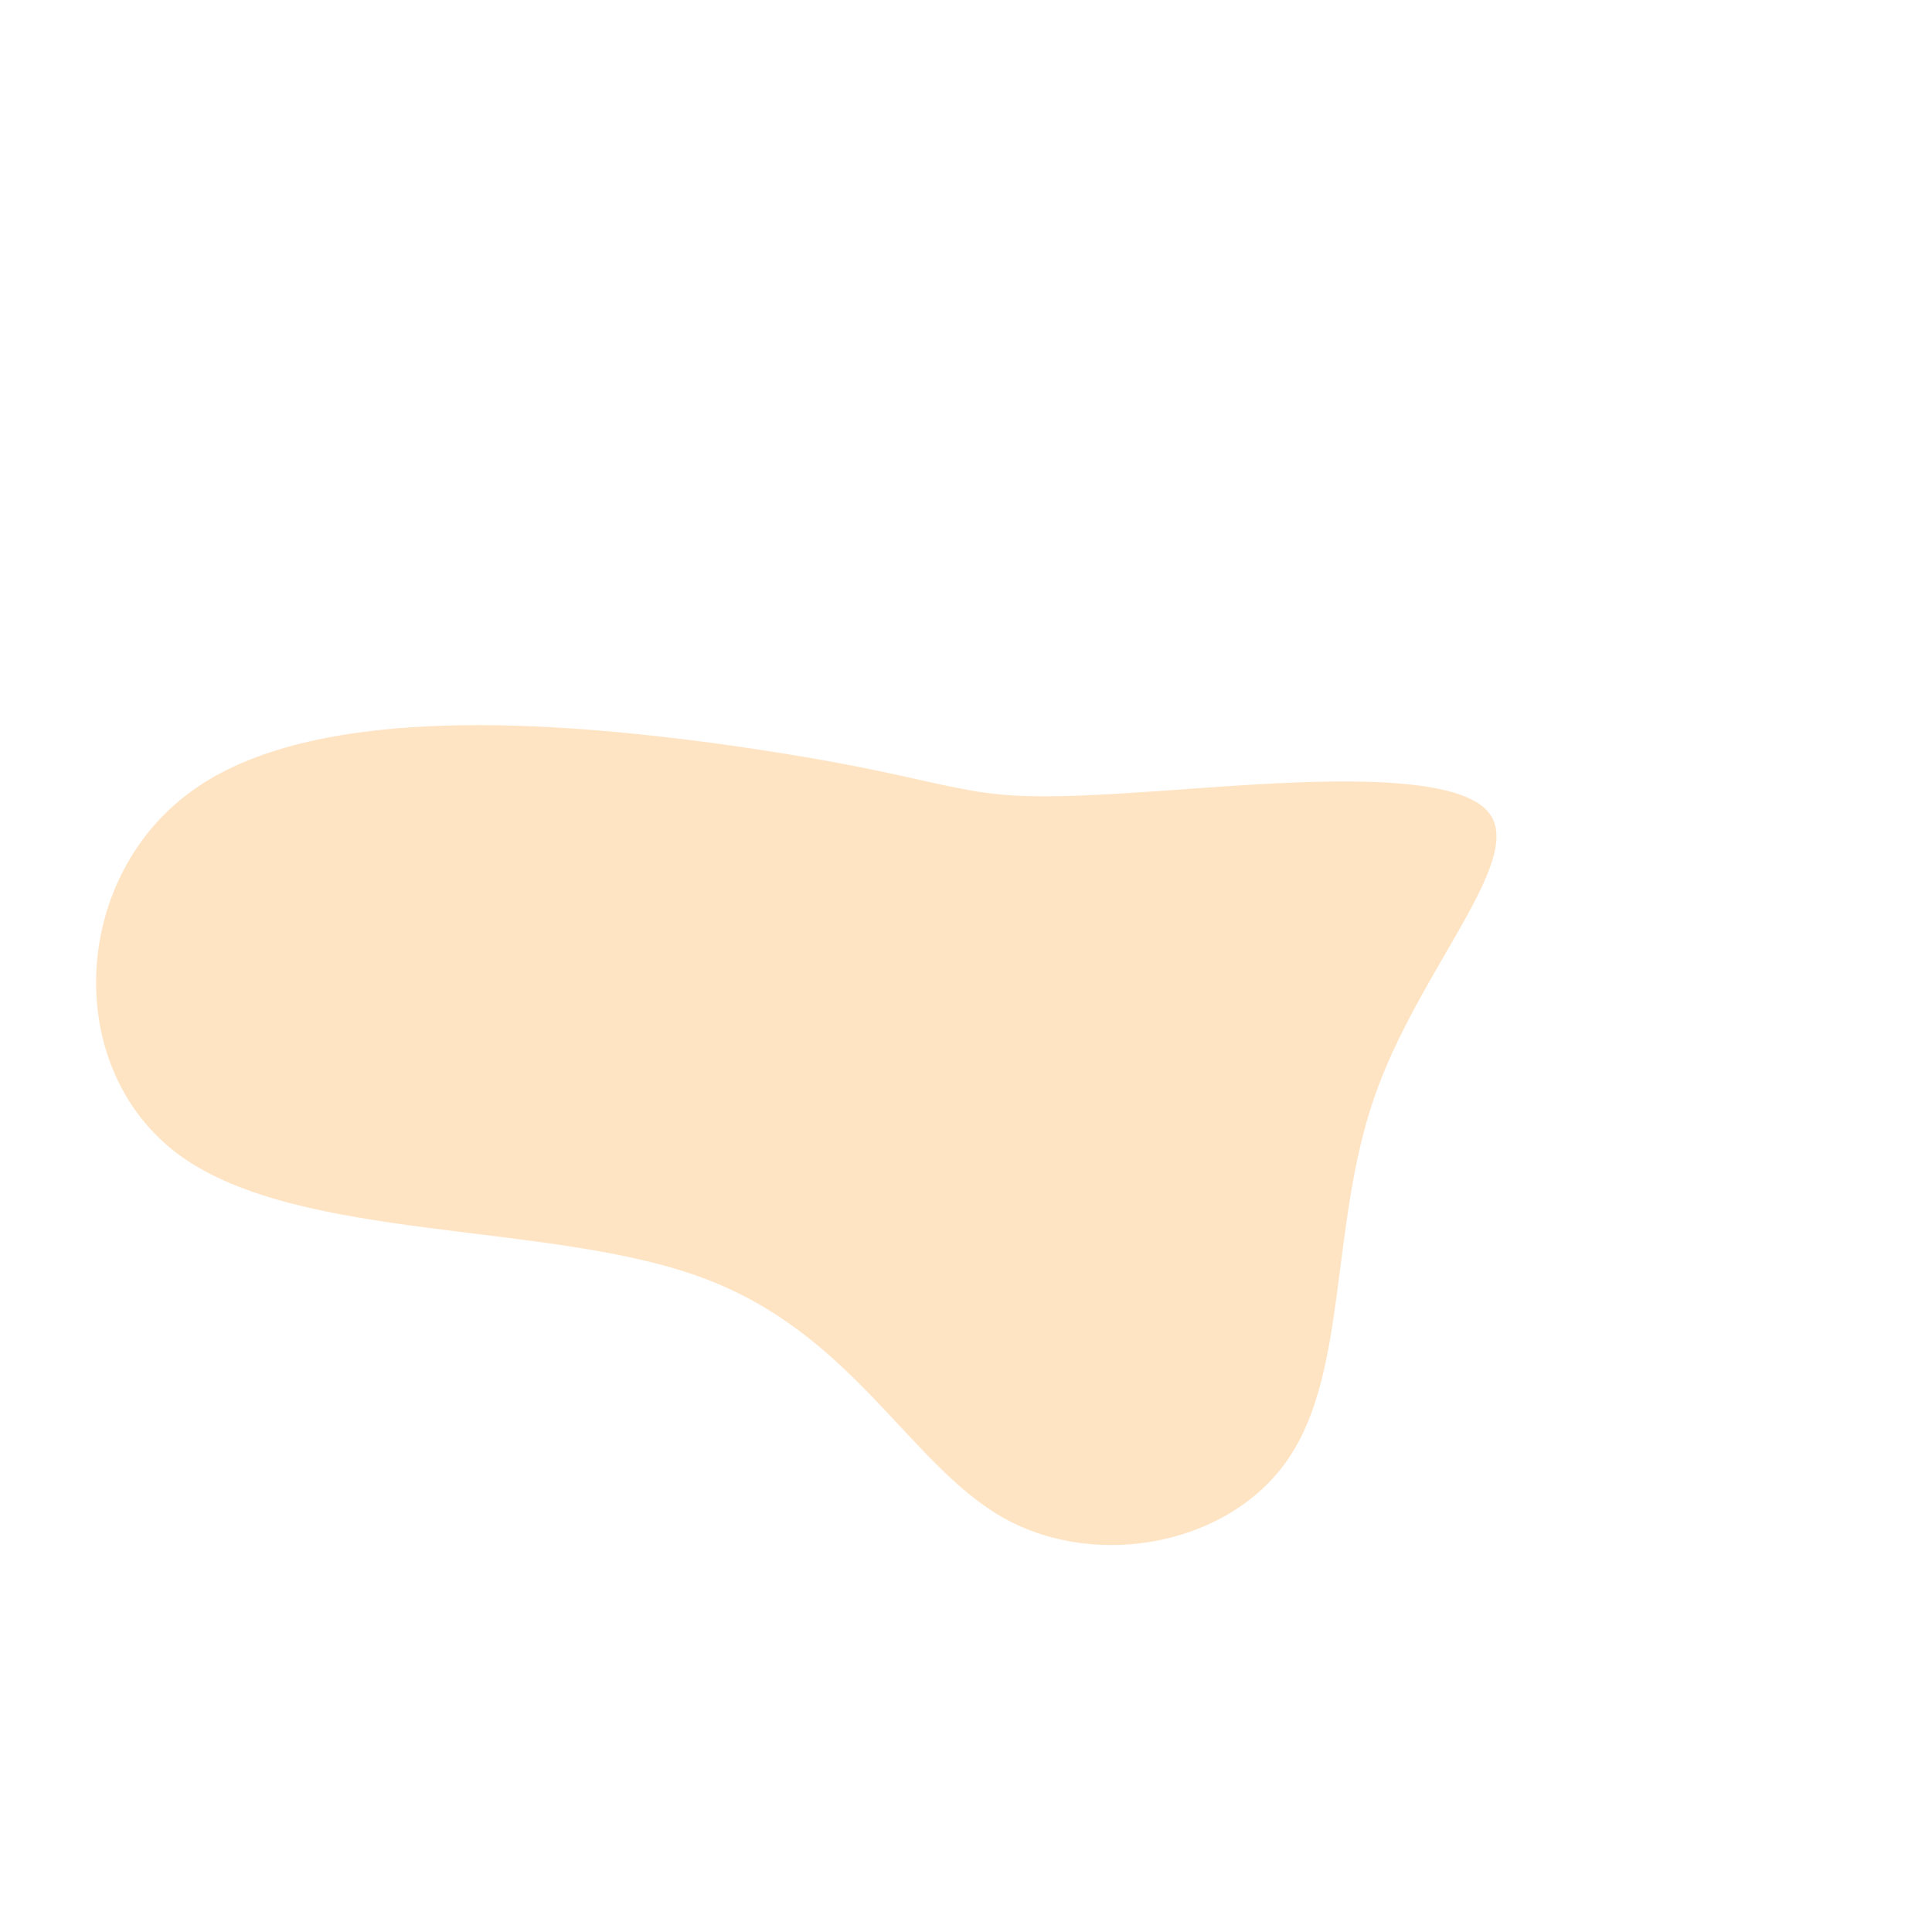
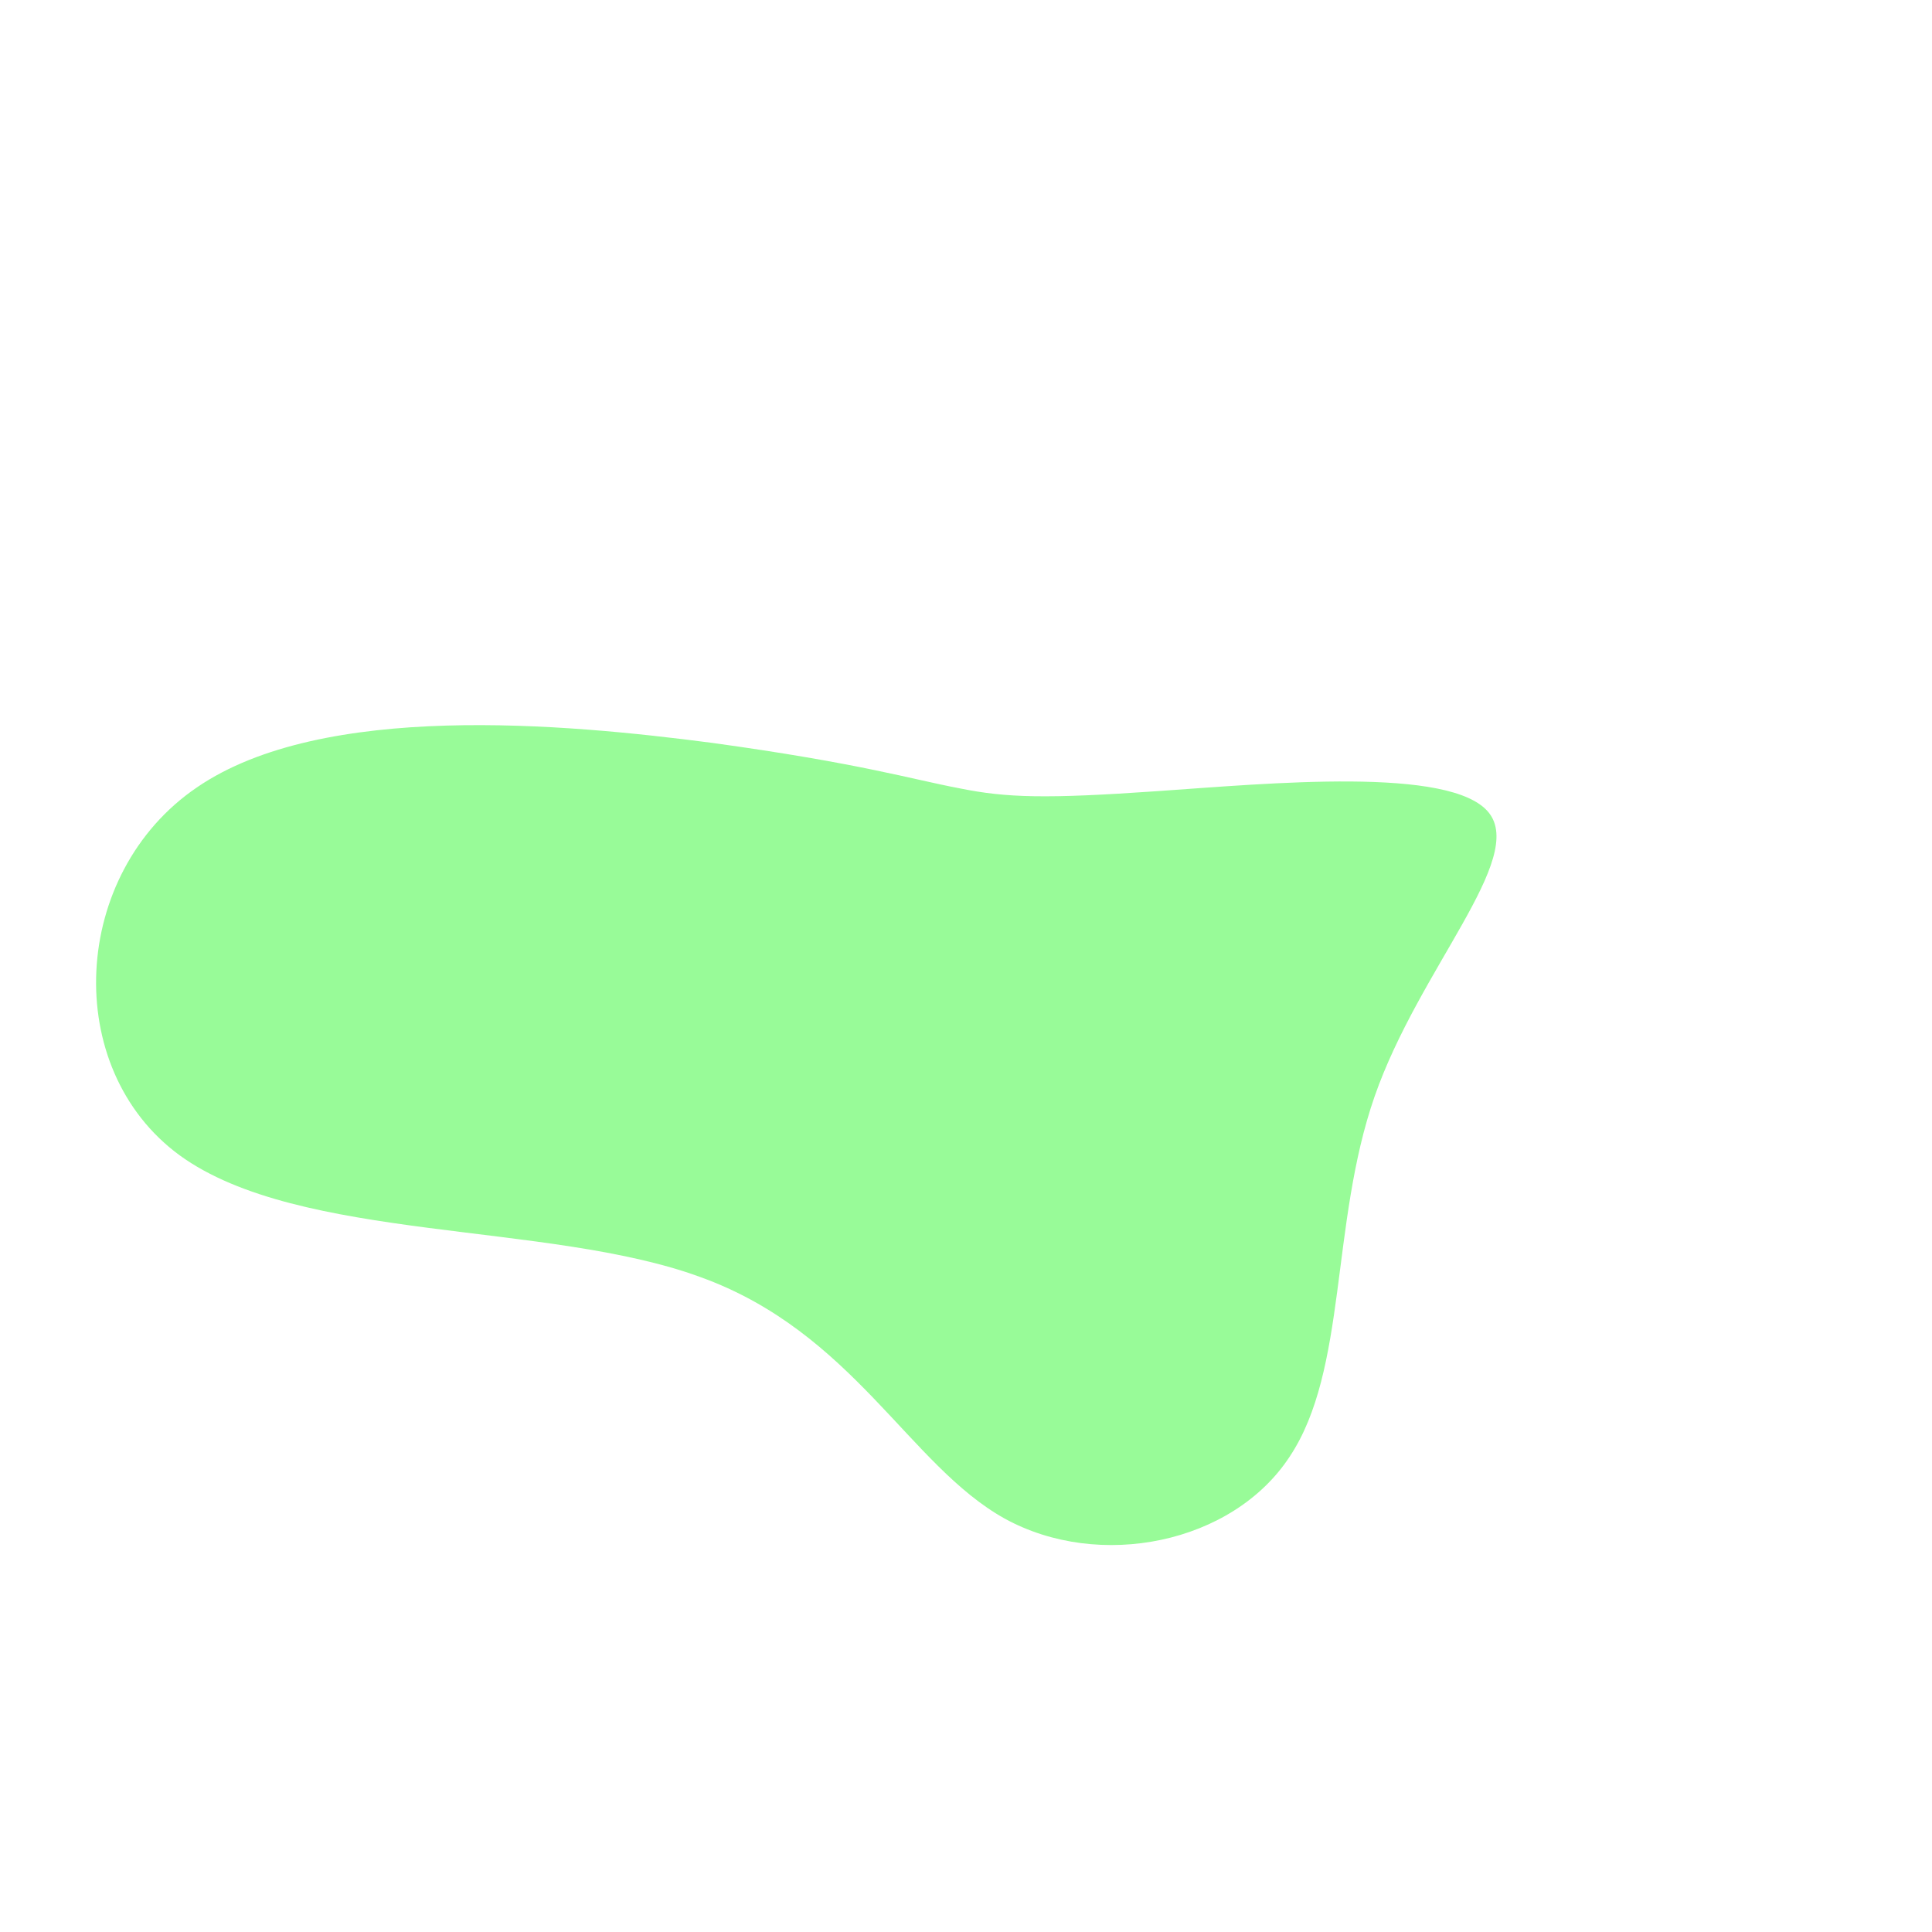
<svg xmlns="http://www.w3.org/2000/svg" viewBox="0 0 200 200">
-   <path fill="bisque" d="M19.8,-18.1C31.4,-18.9,50.2,-20.7,54.1,-15.9C58,-11.1,46.9,0.3,42.3,13.5C37.7,26.7,39.5,41.8,33.5,50.8C27.6,59.8,13.8,62.6,4,57.2C-5.9,51.7,-11.7,37.9,-27.5,32.2C-43.3,26.4,-69,28.6,-81.4,19.6C-93.7,10.6,-92.7,-9.6,-79.6,-18.5C-66.6,-27.4,-41.6,-25.1,-26.3,-23.1C-11,-21,-5.5,-19.3,-0.7,-18.4C4.2,-17.4,8.3,-17.3,19.8,-18.1Z" transform="translate(100 100)" />
+   <path fill="palegreen" d="M19.8,-18.1C31.4,-18.9,50.2,-20.7,54.1,-15.9C58,-11.1,46.9,0.3,42.3,13.5C37.7,26.7,39.5,41.8,33.5,50.8C27.6,59.8,13.8,62.6,4,57.2C-5.9,51.7,-11.7,37.9,-27.5,32.2C-43.3,26.4,-69,28.6,-81.4,19.6C-93.7,10.6,-92.7,-9.6,-79.6,-18.5C-66.6,-27.4,-41.6,-25.1,-26.3,-23.1C-11,-21,-5.5,-19.3,-0.7,-18.4C4.2,-17.4,8.3,-17.3,19.8,-18.1Z" transform="translate(100 100)" />
</svg>
